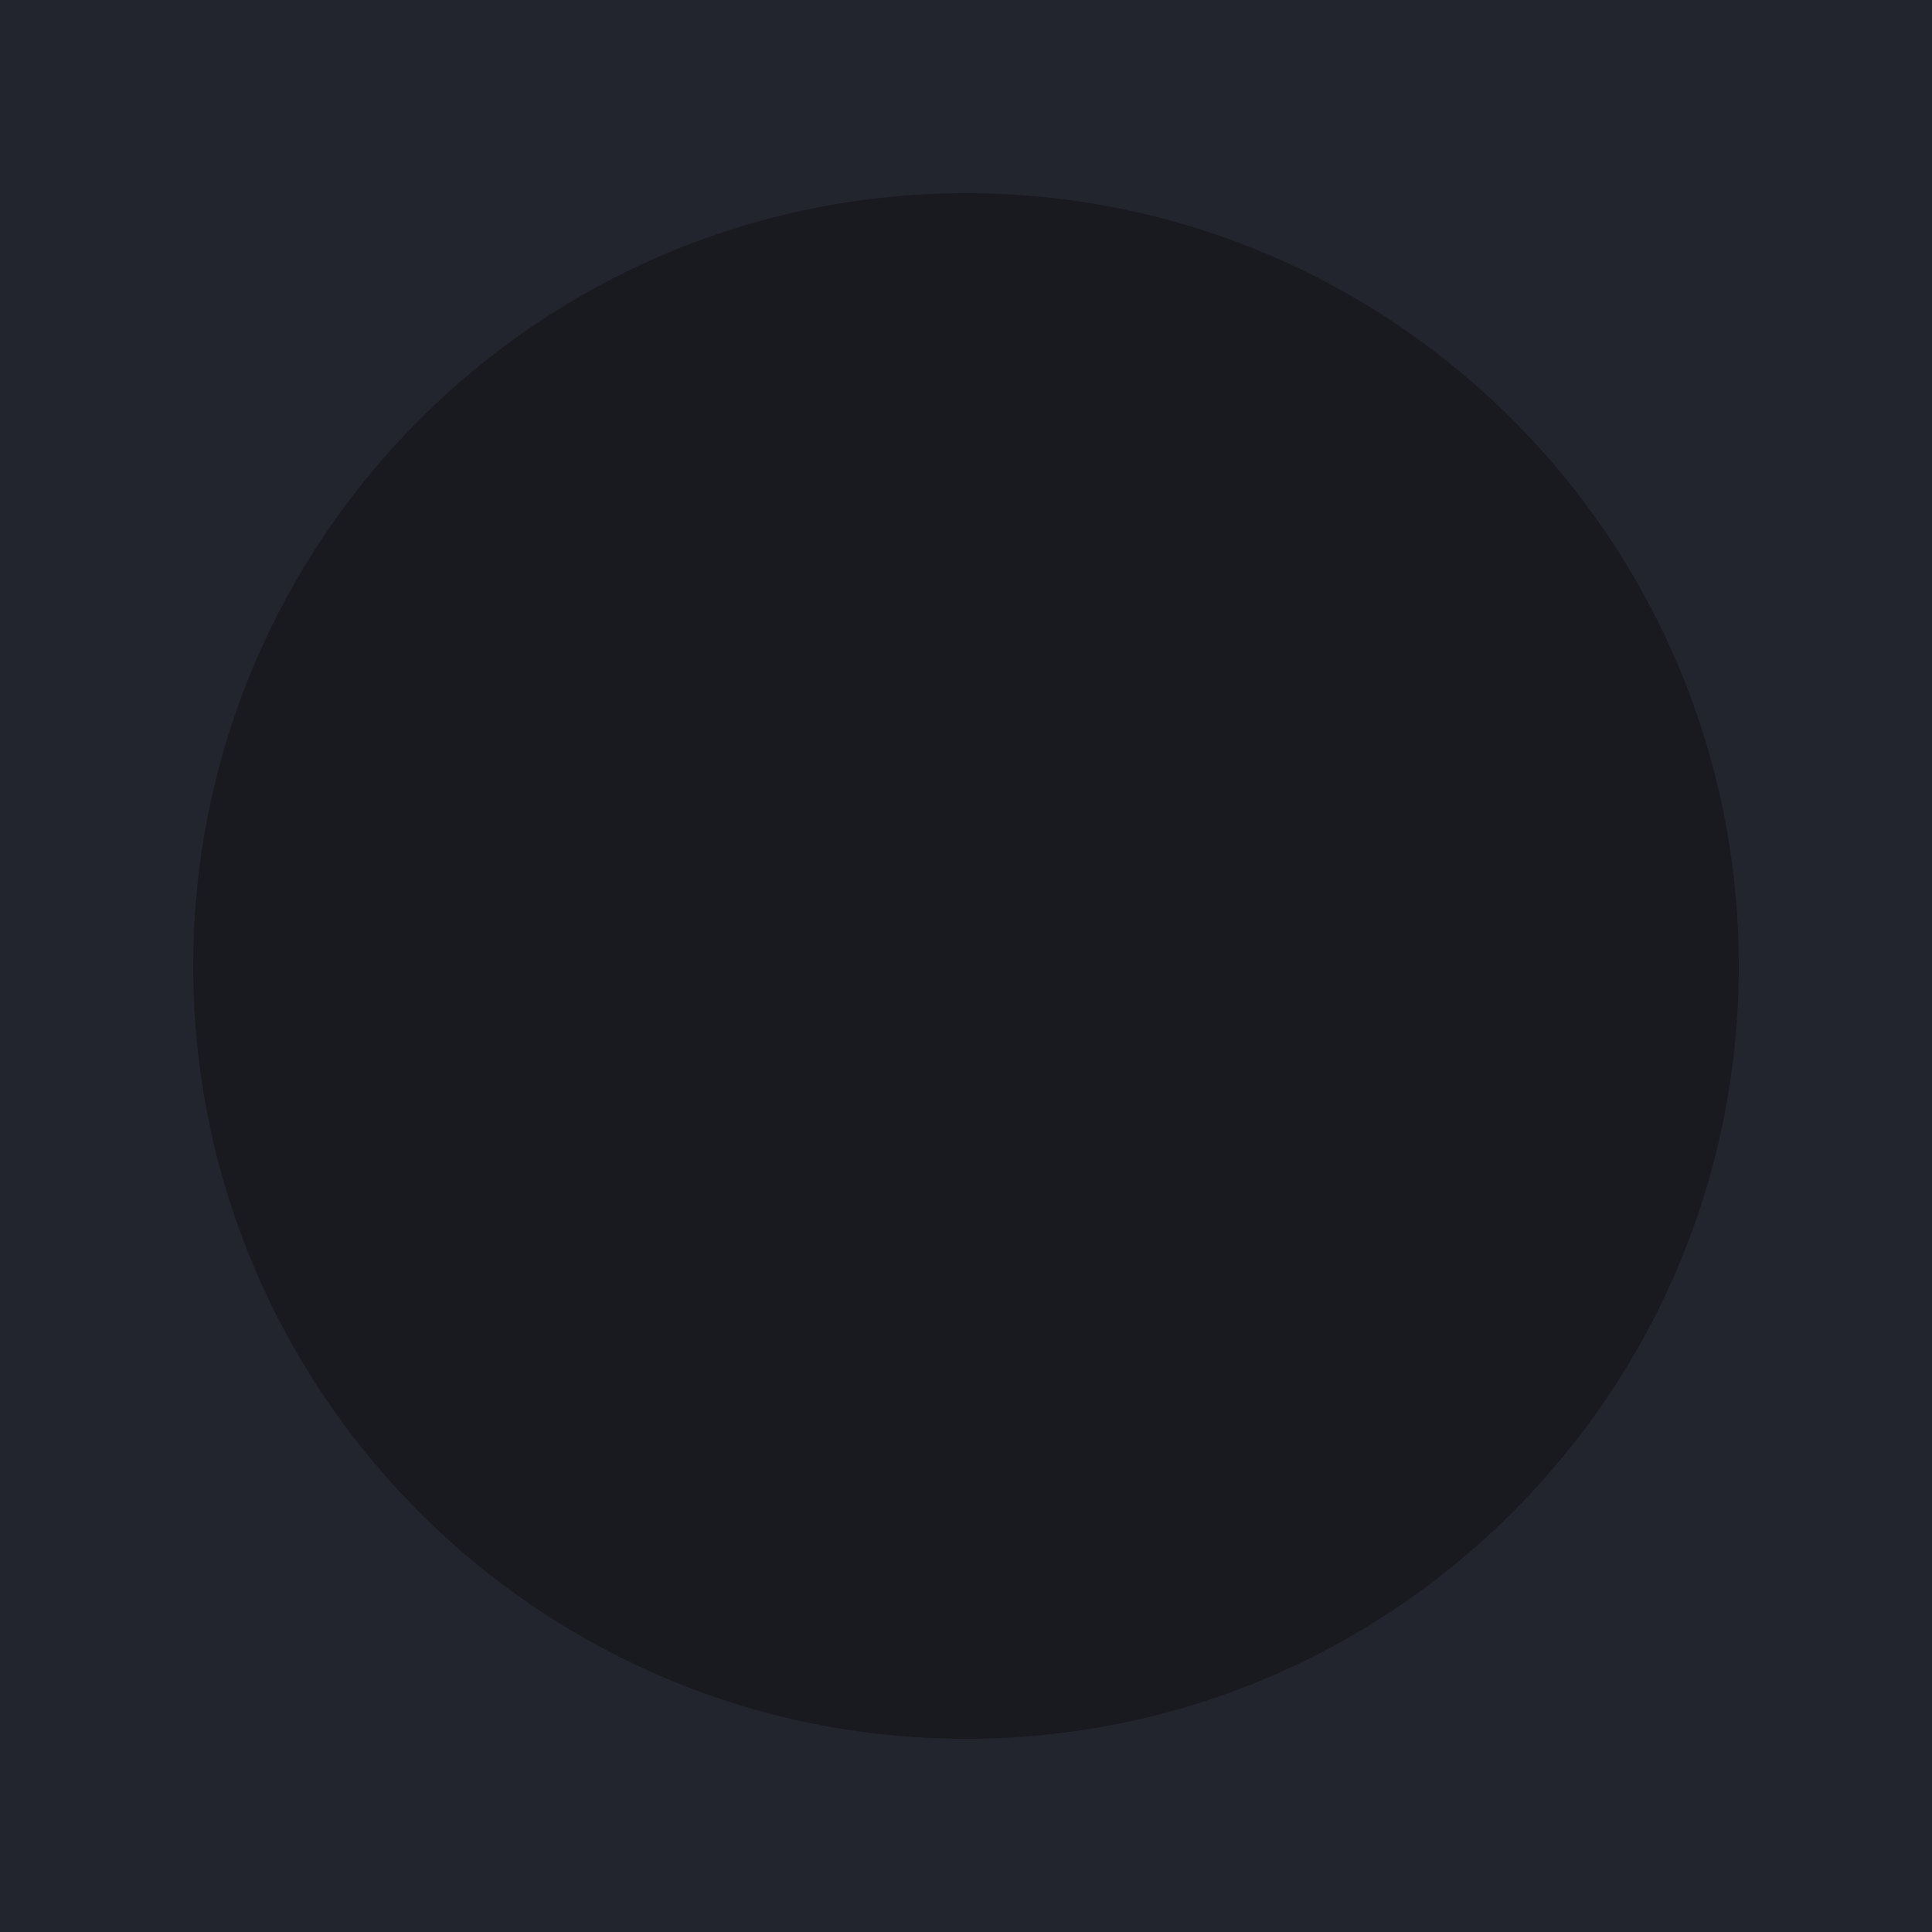
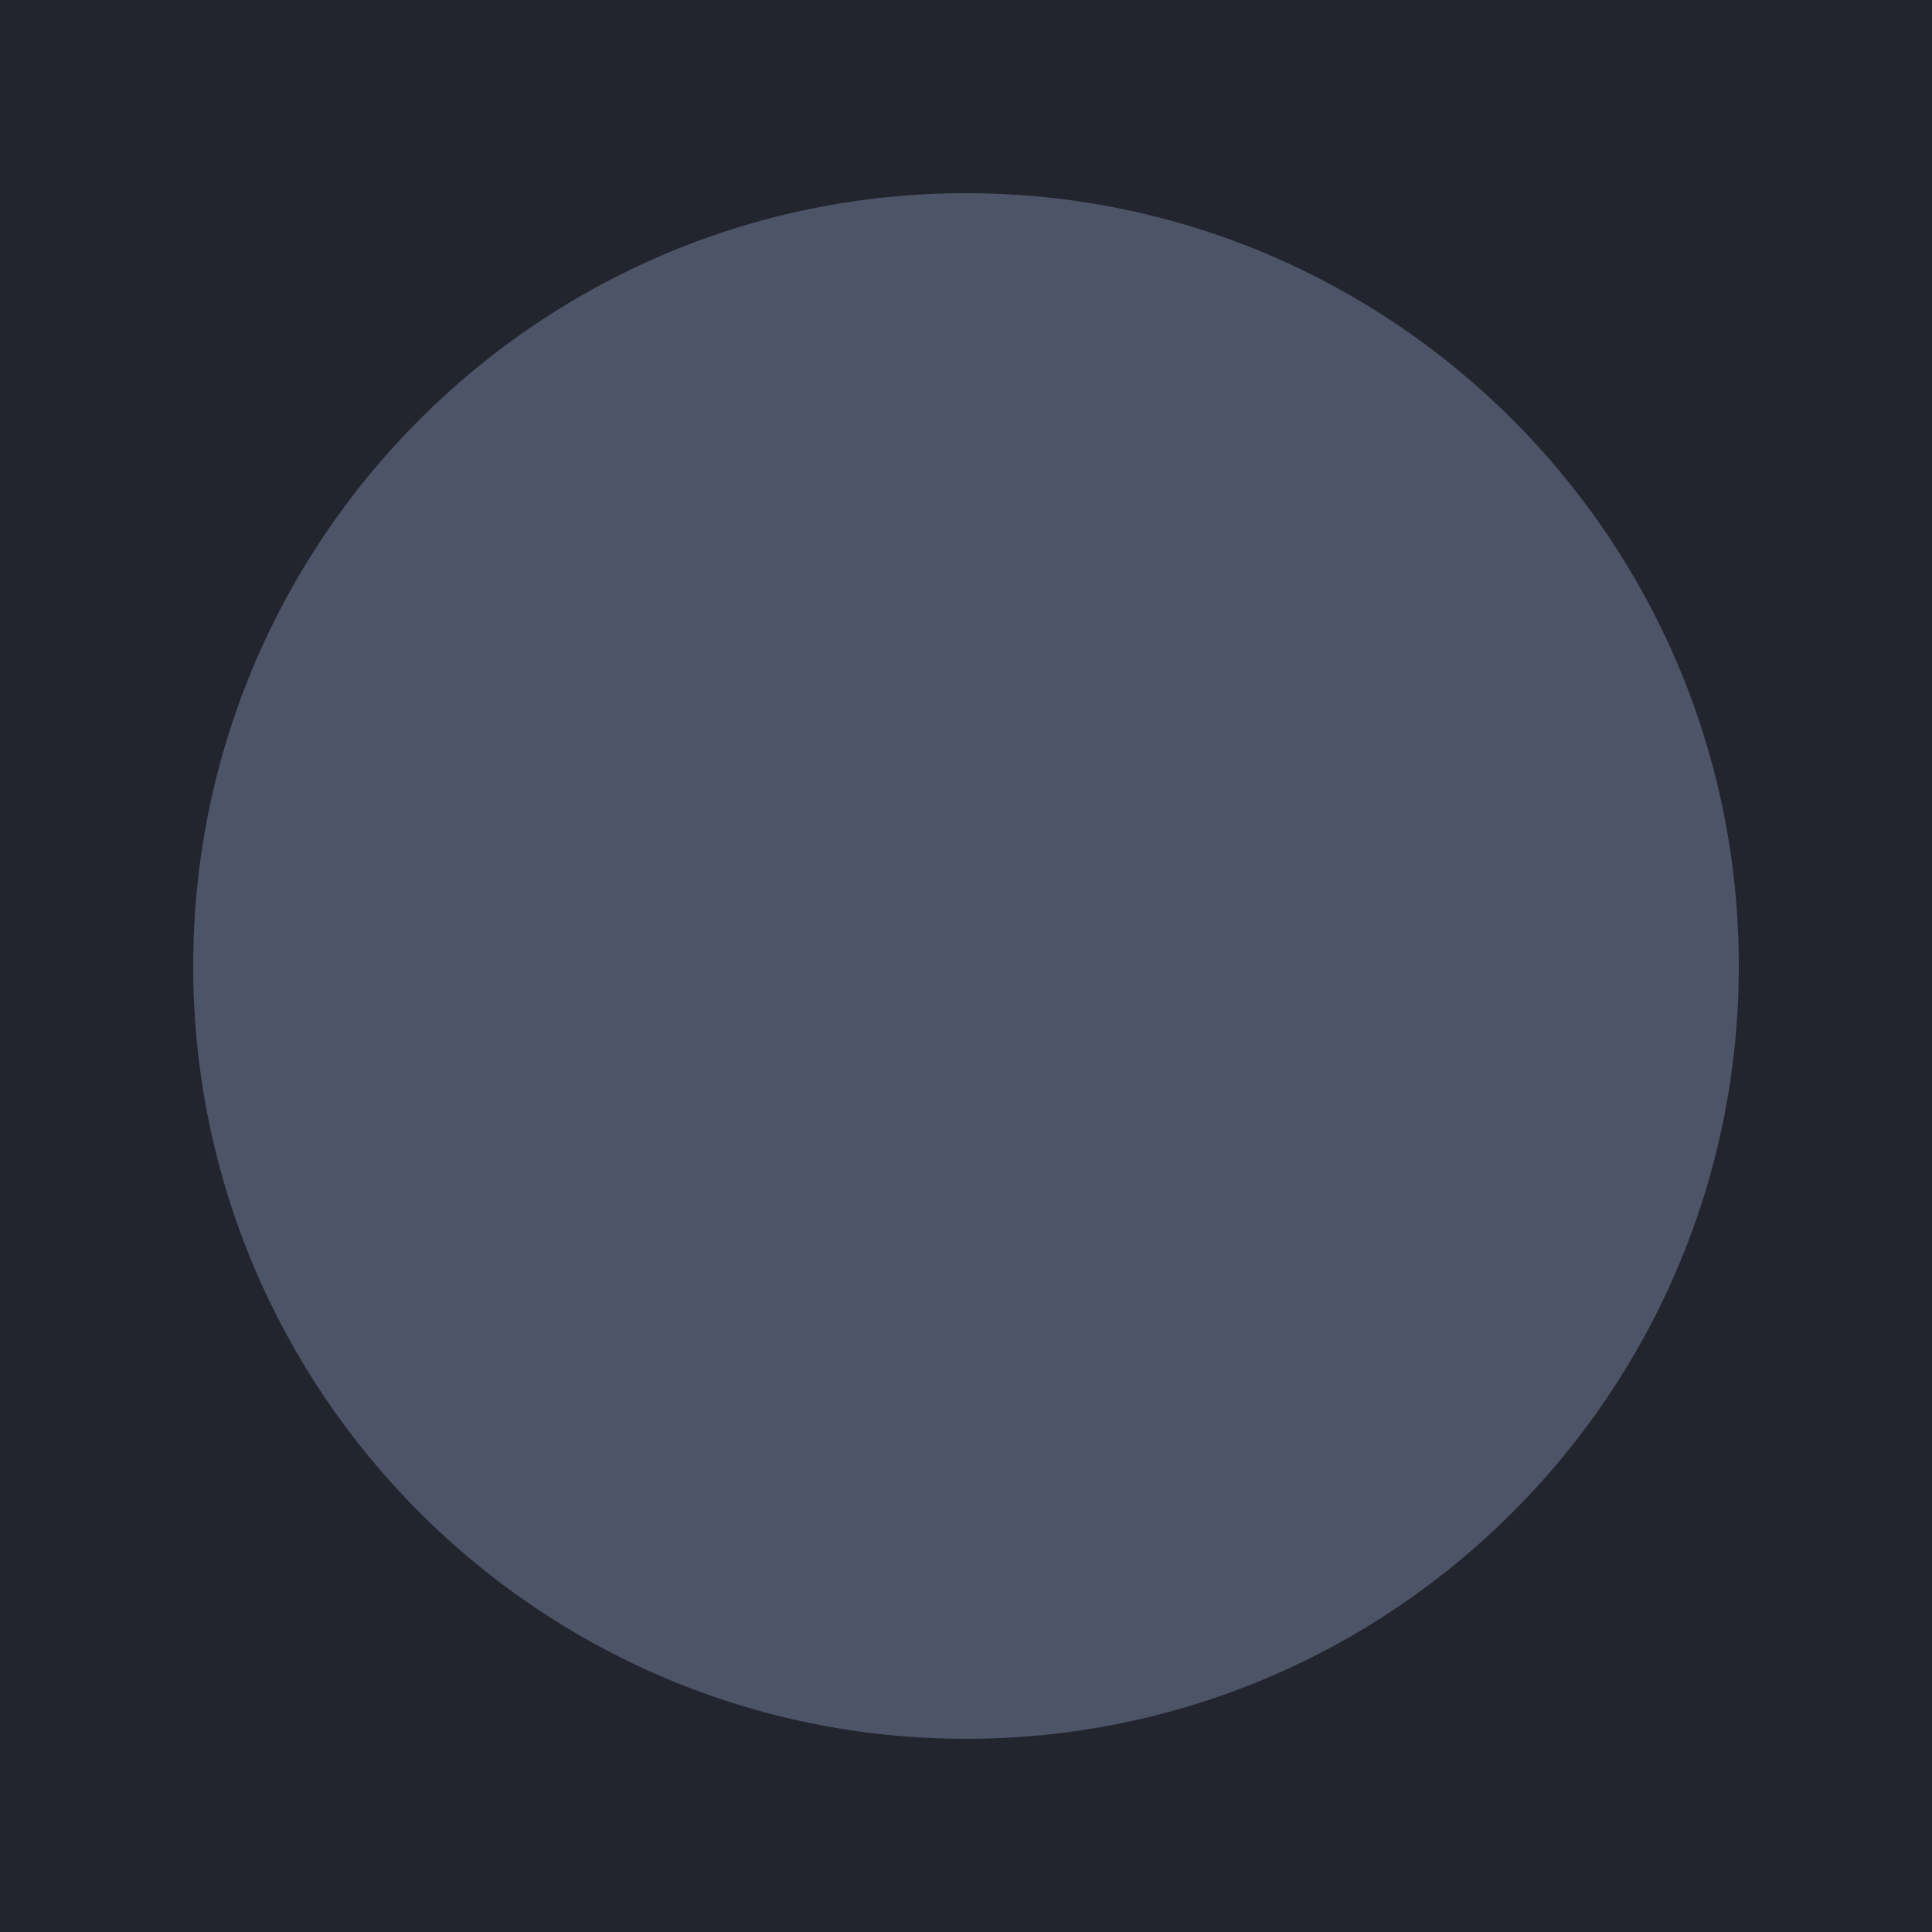
<svg xmlns="http://www.w3.org/2000/svg" xmlns:xlink="http://www.w3.org/1999/xlink" version="1.1" viewBox="0 0 20 20" id="svg190" width="20" height="20">
  <defs id="defs20">
    <linearGradient id="linearGradient1387">
      <stop stop-color="#383d4b" offset="0" id="stop2" />
      <stop stop-color="#383d4b" offset=".6" id="stop4" />
      <stop stop-color="#13151a" offset="1" id="stop6" />
    </linearGradient>
    <clipPath id="b">
      <rect x="109.41" y="196.63" width="16" height="16" opacity="0.3" id="rect9" />
    </clipPath>
    <clipPath id="a">
      <rect x="9.5" y="178.85" width="6" height="28" fill="#ffffff" opacity="0.539" id="rect12" />
    </clipPath>
    <radialGradient id="radialGradient1090-4-5" cx="19" cy="571.7" r="7.503" gradientTransform="matrix(1.4225,-5.3748e-7,5.371e-7,1.4225,57.973,-174.87)" gradientUnits="userSpaceOnUse" xlink:href="#linearGradient1387" />
    <radialGradient id="radialGradient1090-4-5-6" cx="19" cy="571.7" r="7.503" gradientTransform="matrix(1.4225,-5.3748e-7,5.371e-7,1.4225,57.973,-207.87)" gradientUnits="userSpaceOnUse" xlink:href="#linearGradient1387" />
    <clipPath id="clipPath6191">
      <path d="m 9.5,194.85 v -16 h 16 v 5 h -11 v 11 z" style="stroke-width:30.2;stroke-linecap:round;stroke-linejoin:round" id="path17" />
    </clipPath>
  </defs>
  <g id="maximize-inactive" transform="translate(-108,-594.36)">
    <rect x="108" y="594.36" width="20" height="20" fill="#23252e" stroke-width="0.714" id="rect113" />
-     <circle cx="118" cy="604.36" r="8" style="fill:#191a20;stroke-width:0" id="circle115" />
+     <circle cx="118" cy="604.36" r="8" style="fill:#4e5468;stroke-width:0" id="circle115" />
  </g>
</svg>
